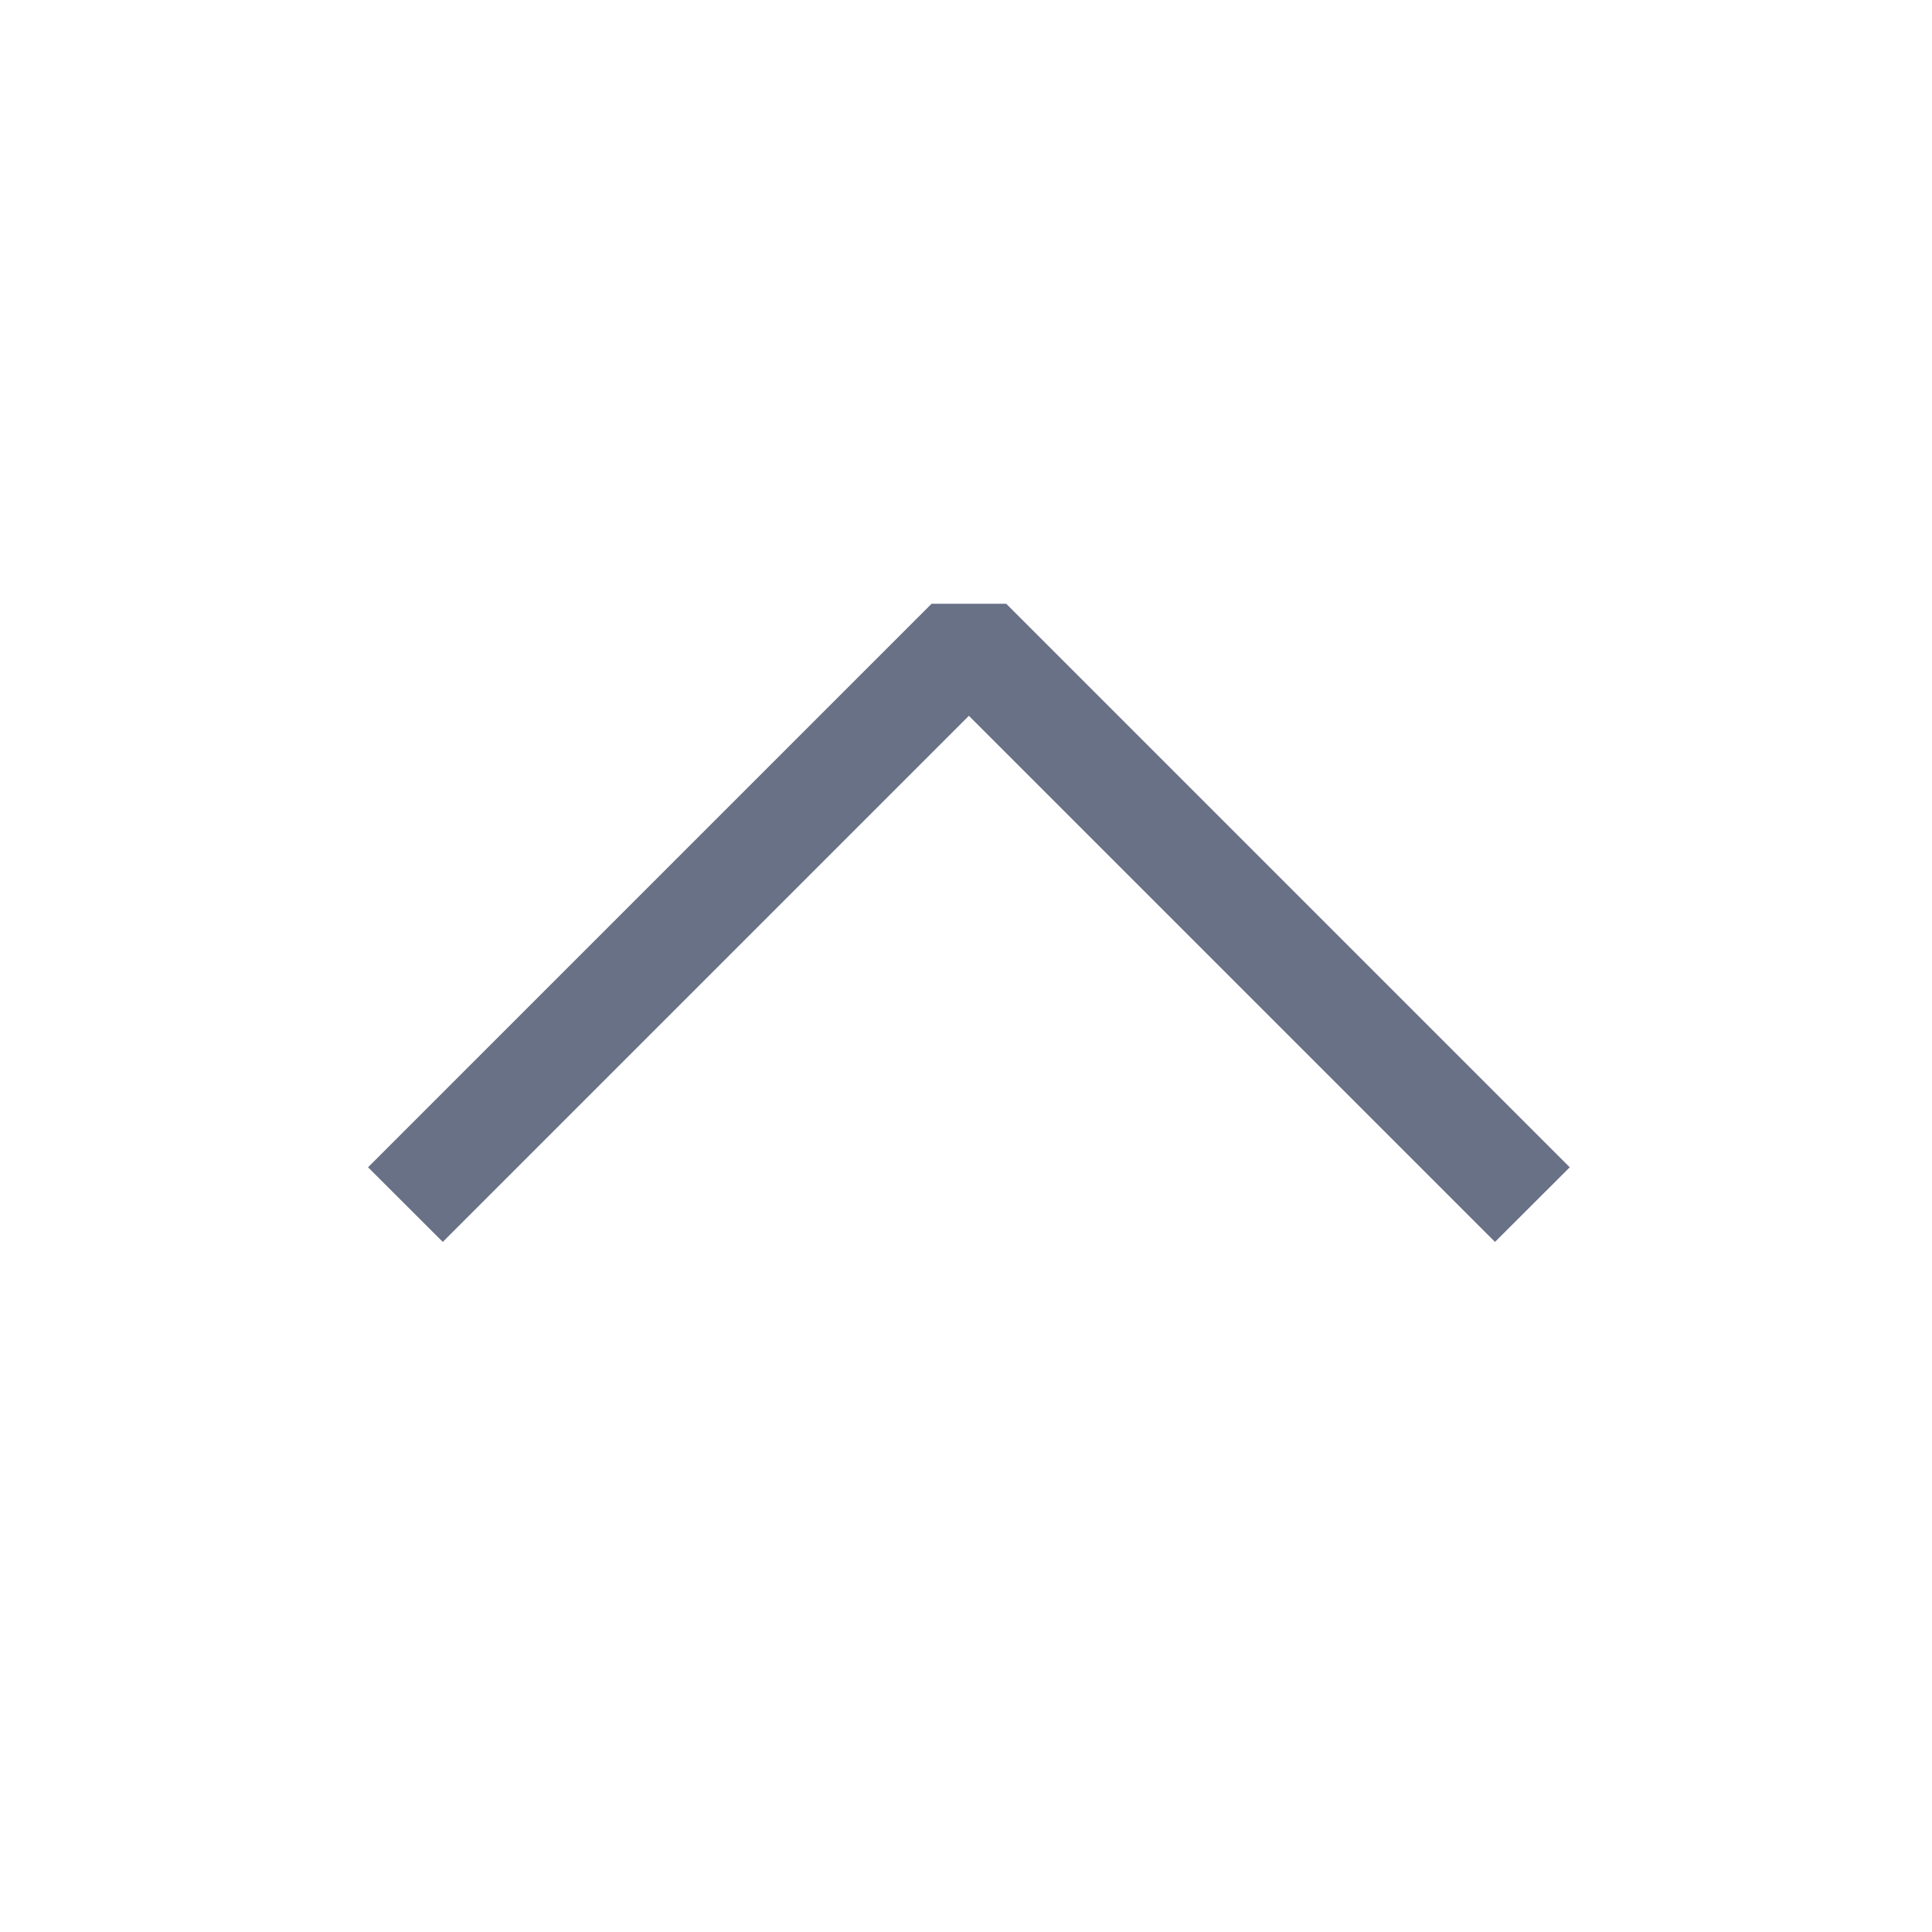
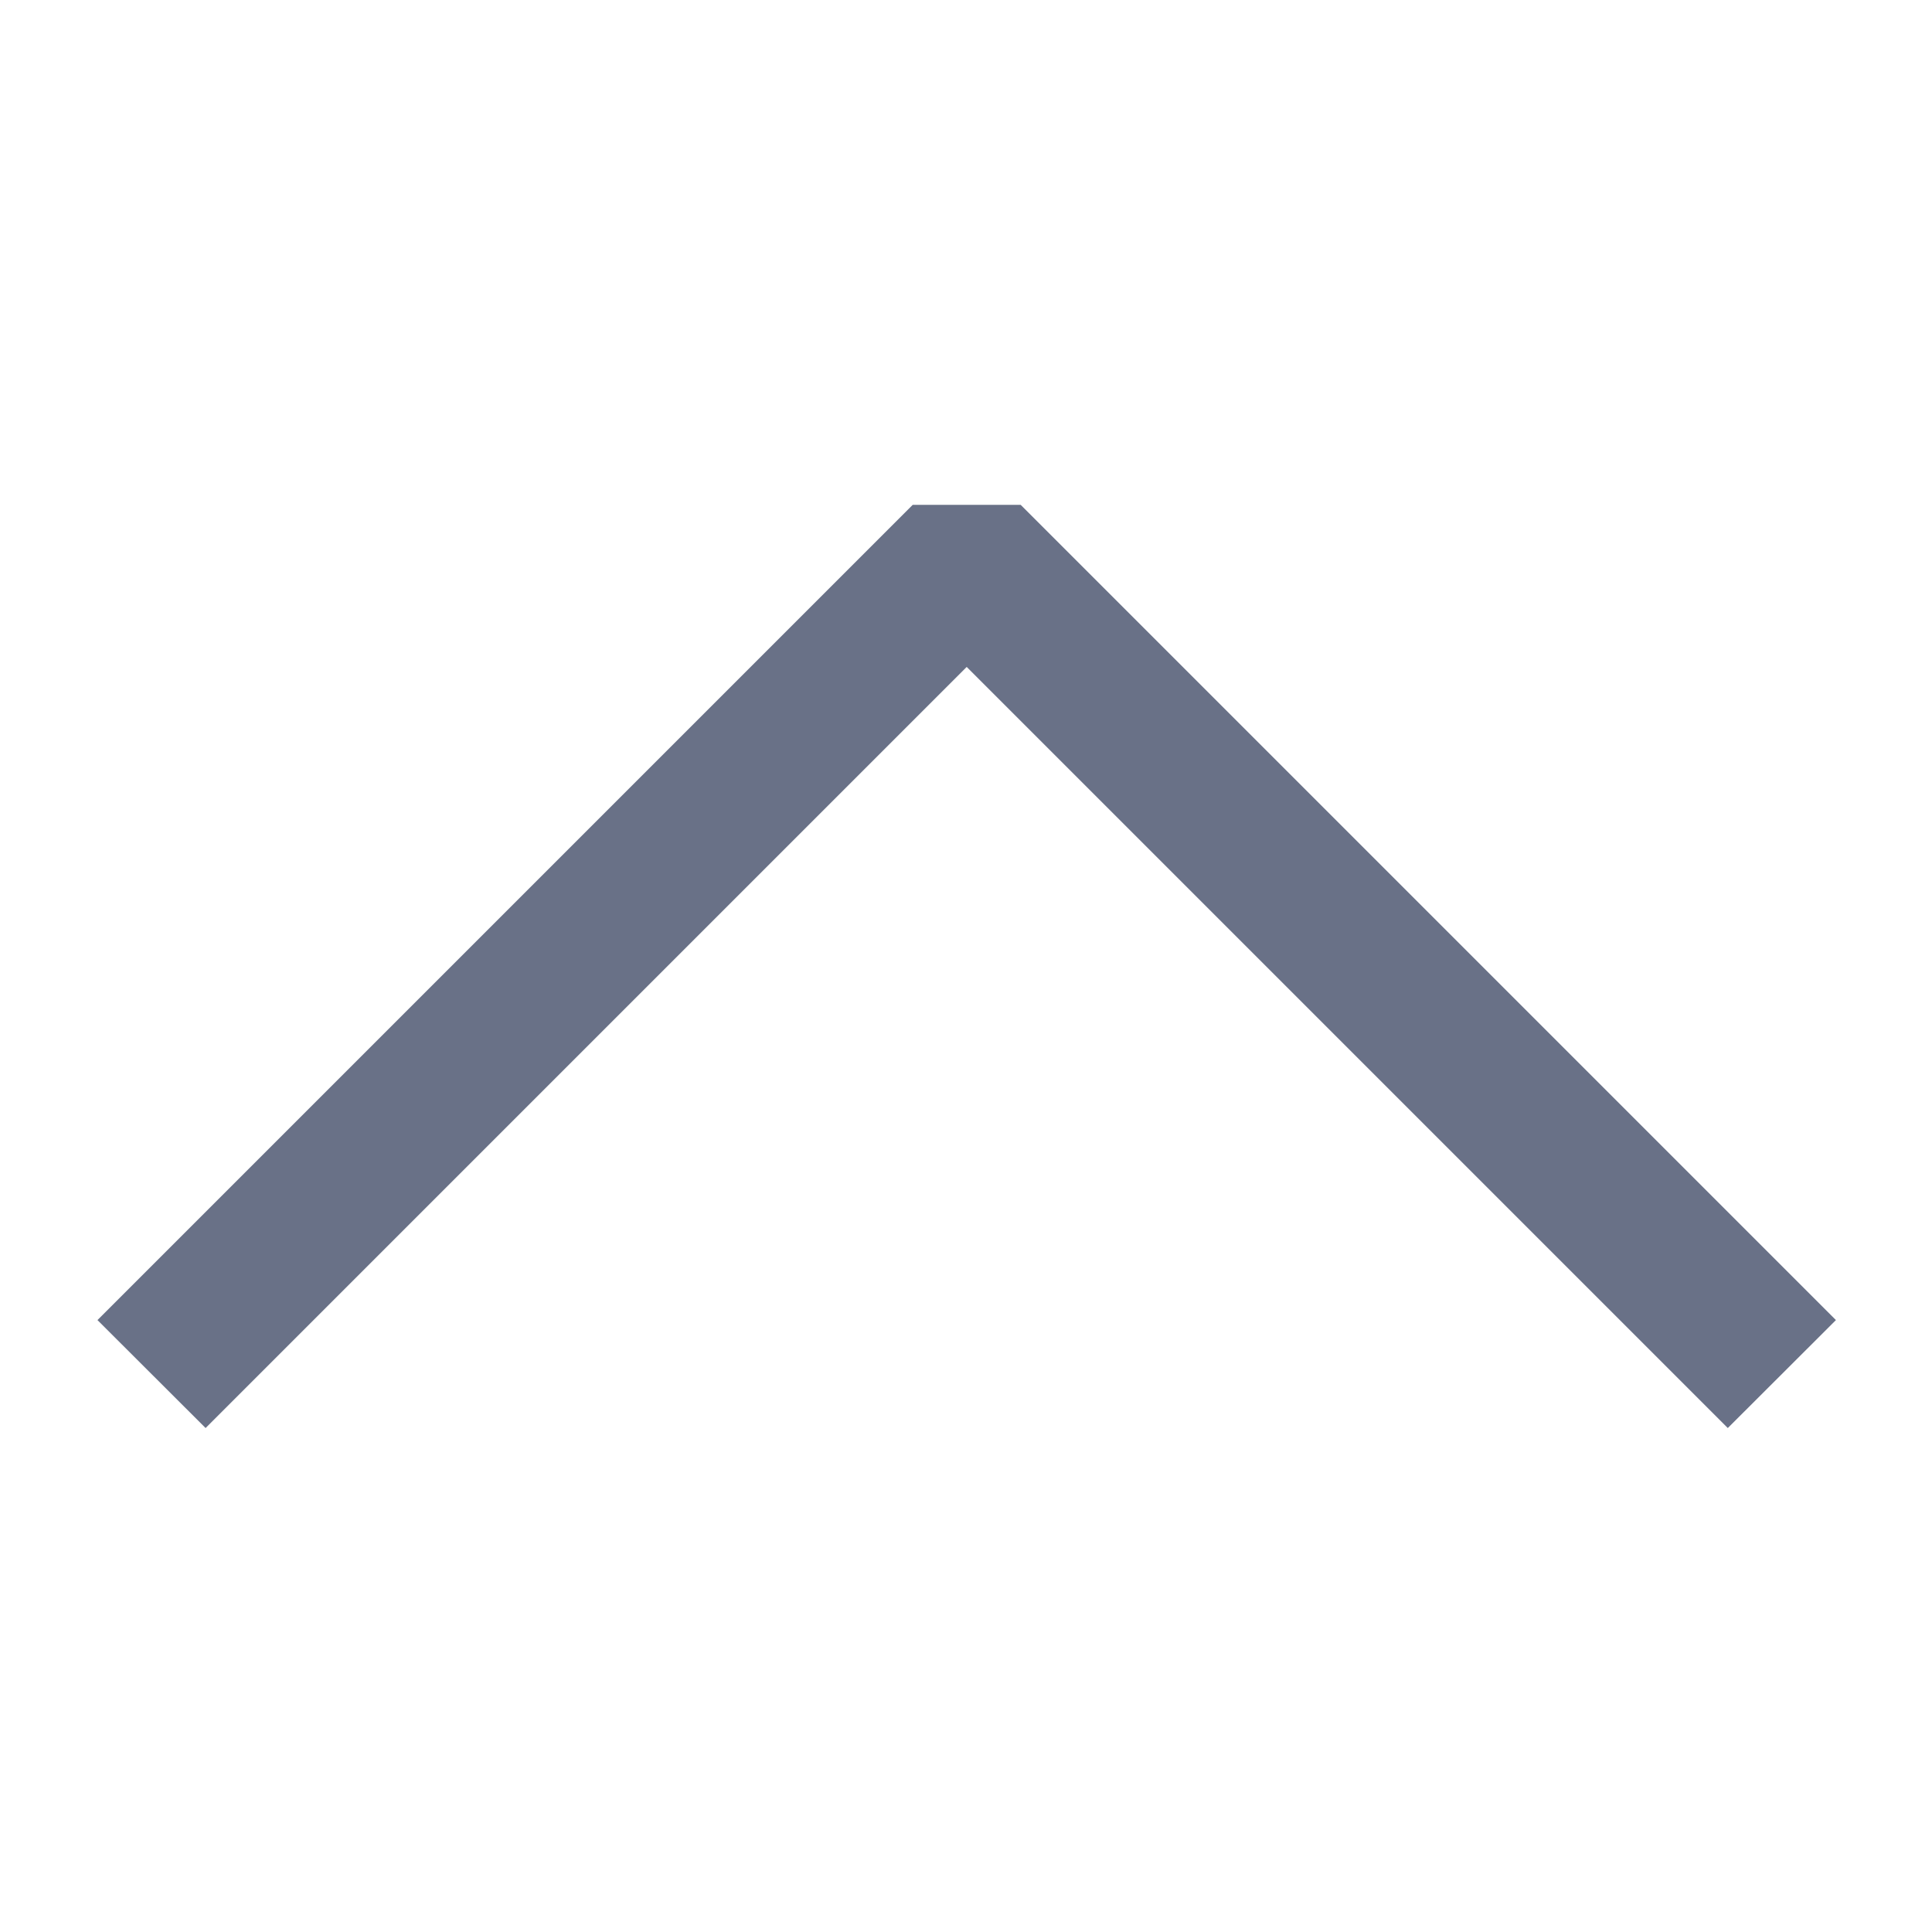
- <svg xmlns="http://www.w3.org/2000/svg" width="16" height="16" viewBox="0 0 16 16" fill="none">
+ <svg xmlns="http://www.w3.org/2000/svg" width="16" height="16" viewBox="2.49 2.11 11.06 11.06" fill="none">
  <path fill-rule="evenodd" clip-rule="evenodd" d="M8.024 5.928L3.667 10.285L3.048 9.667L7.715 5L8.333 5L13 9.667L12.381 10.285L8.024 5.928Z" fill="#697187" />
</svg>
